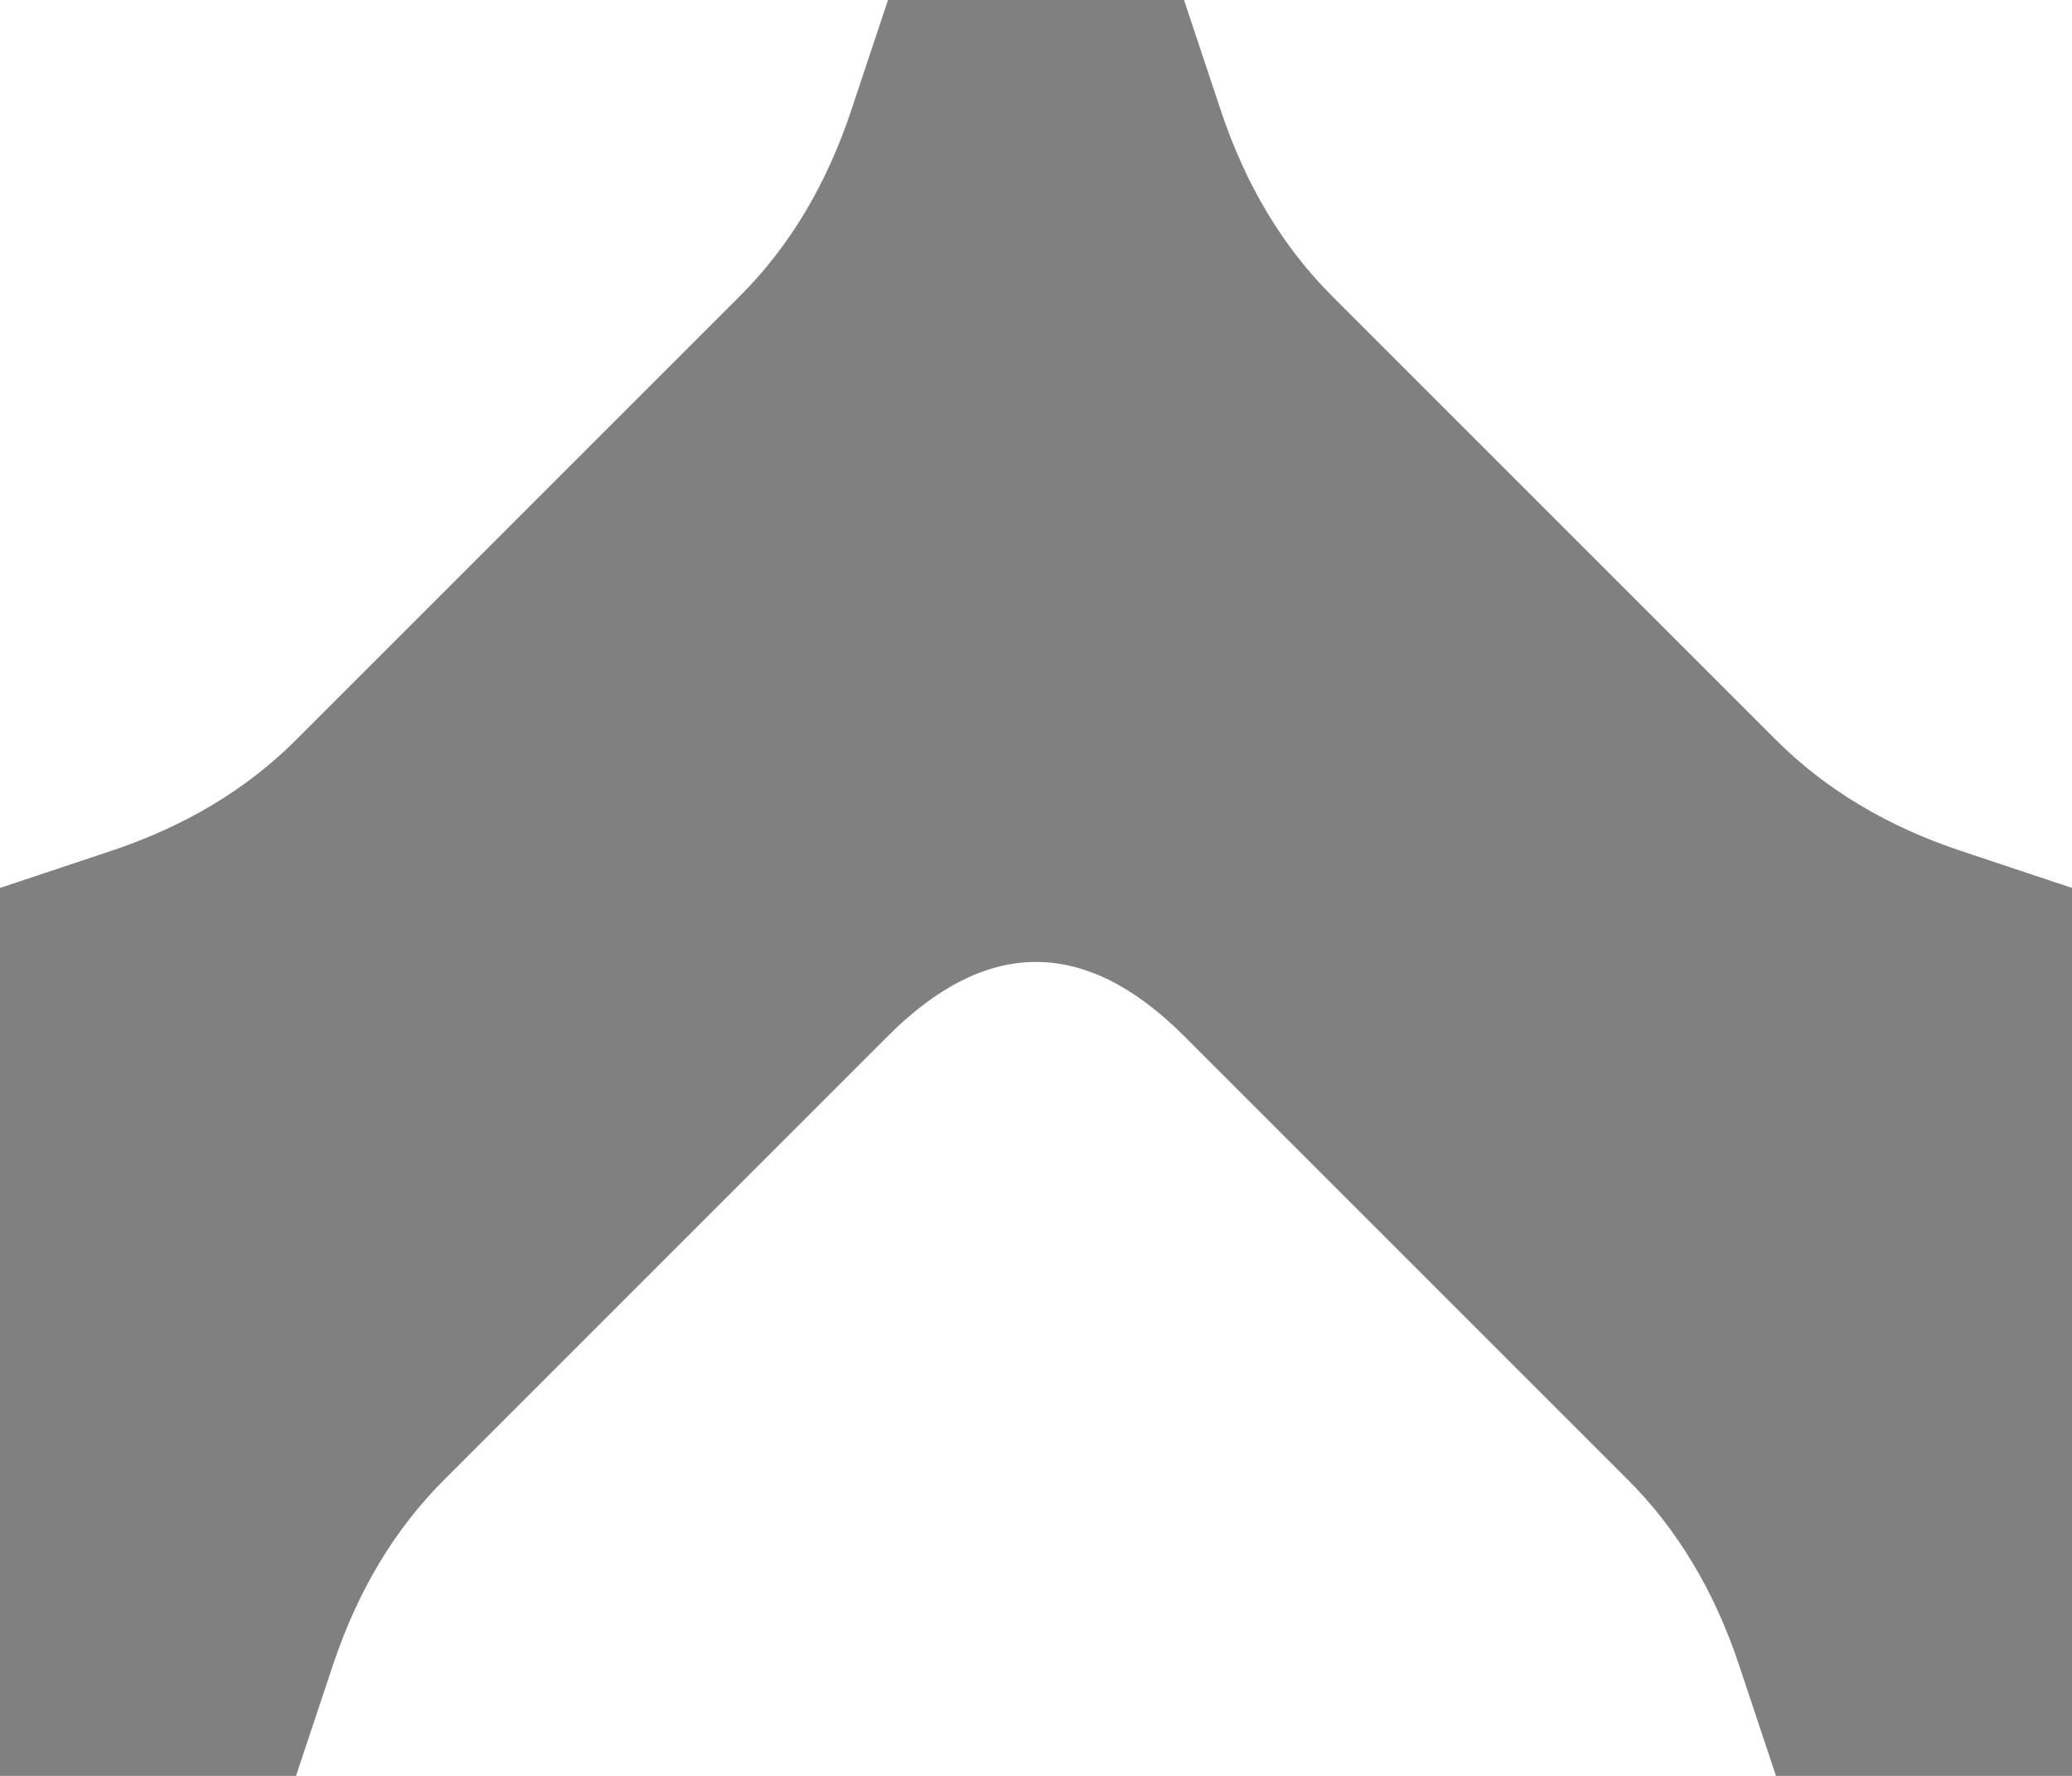
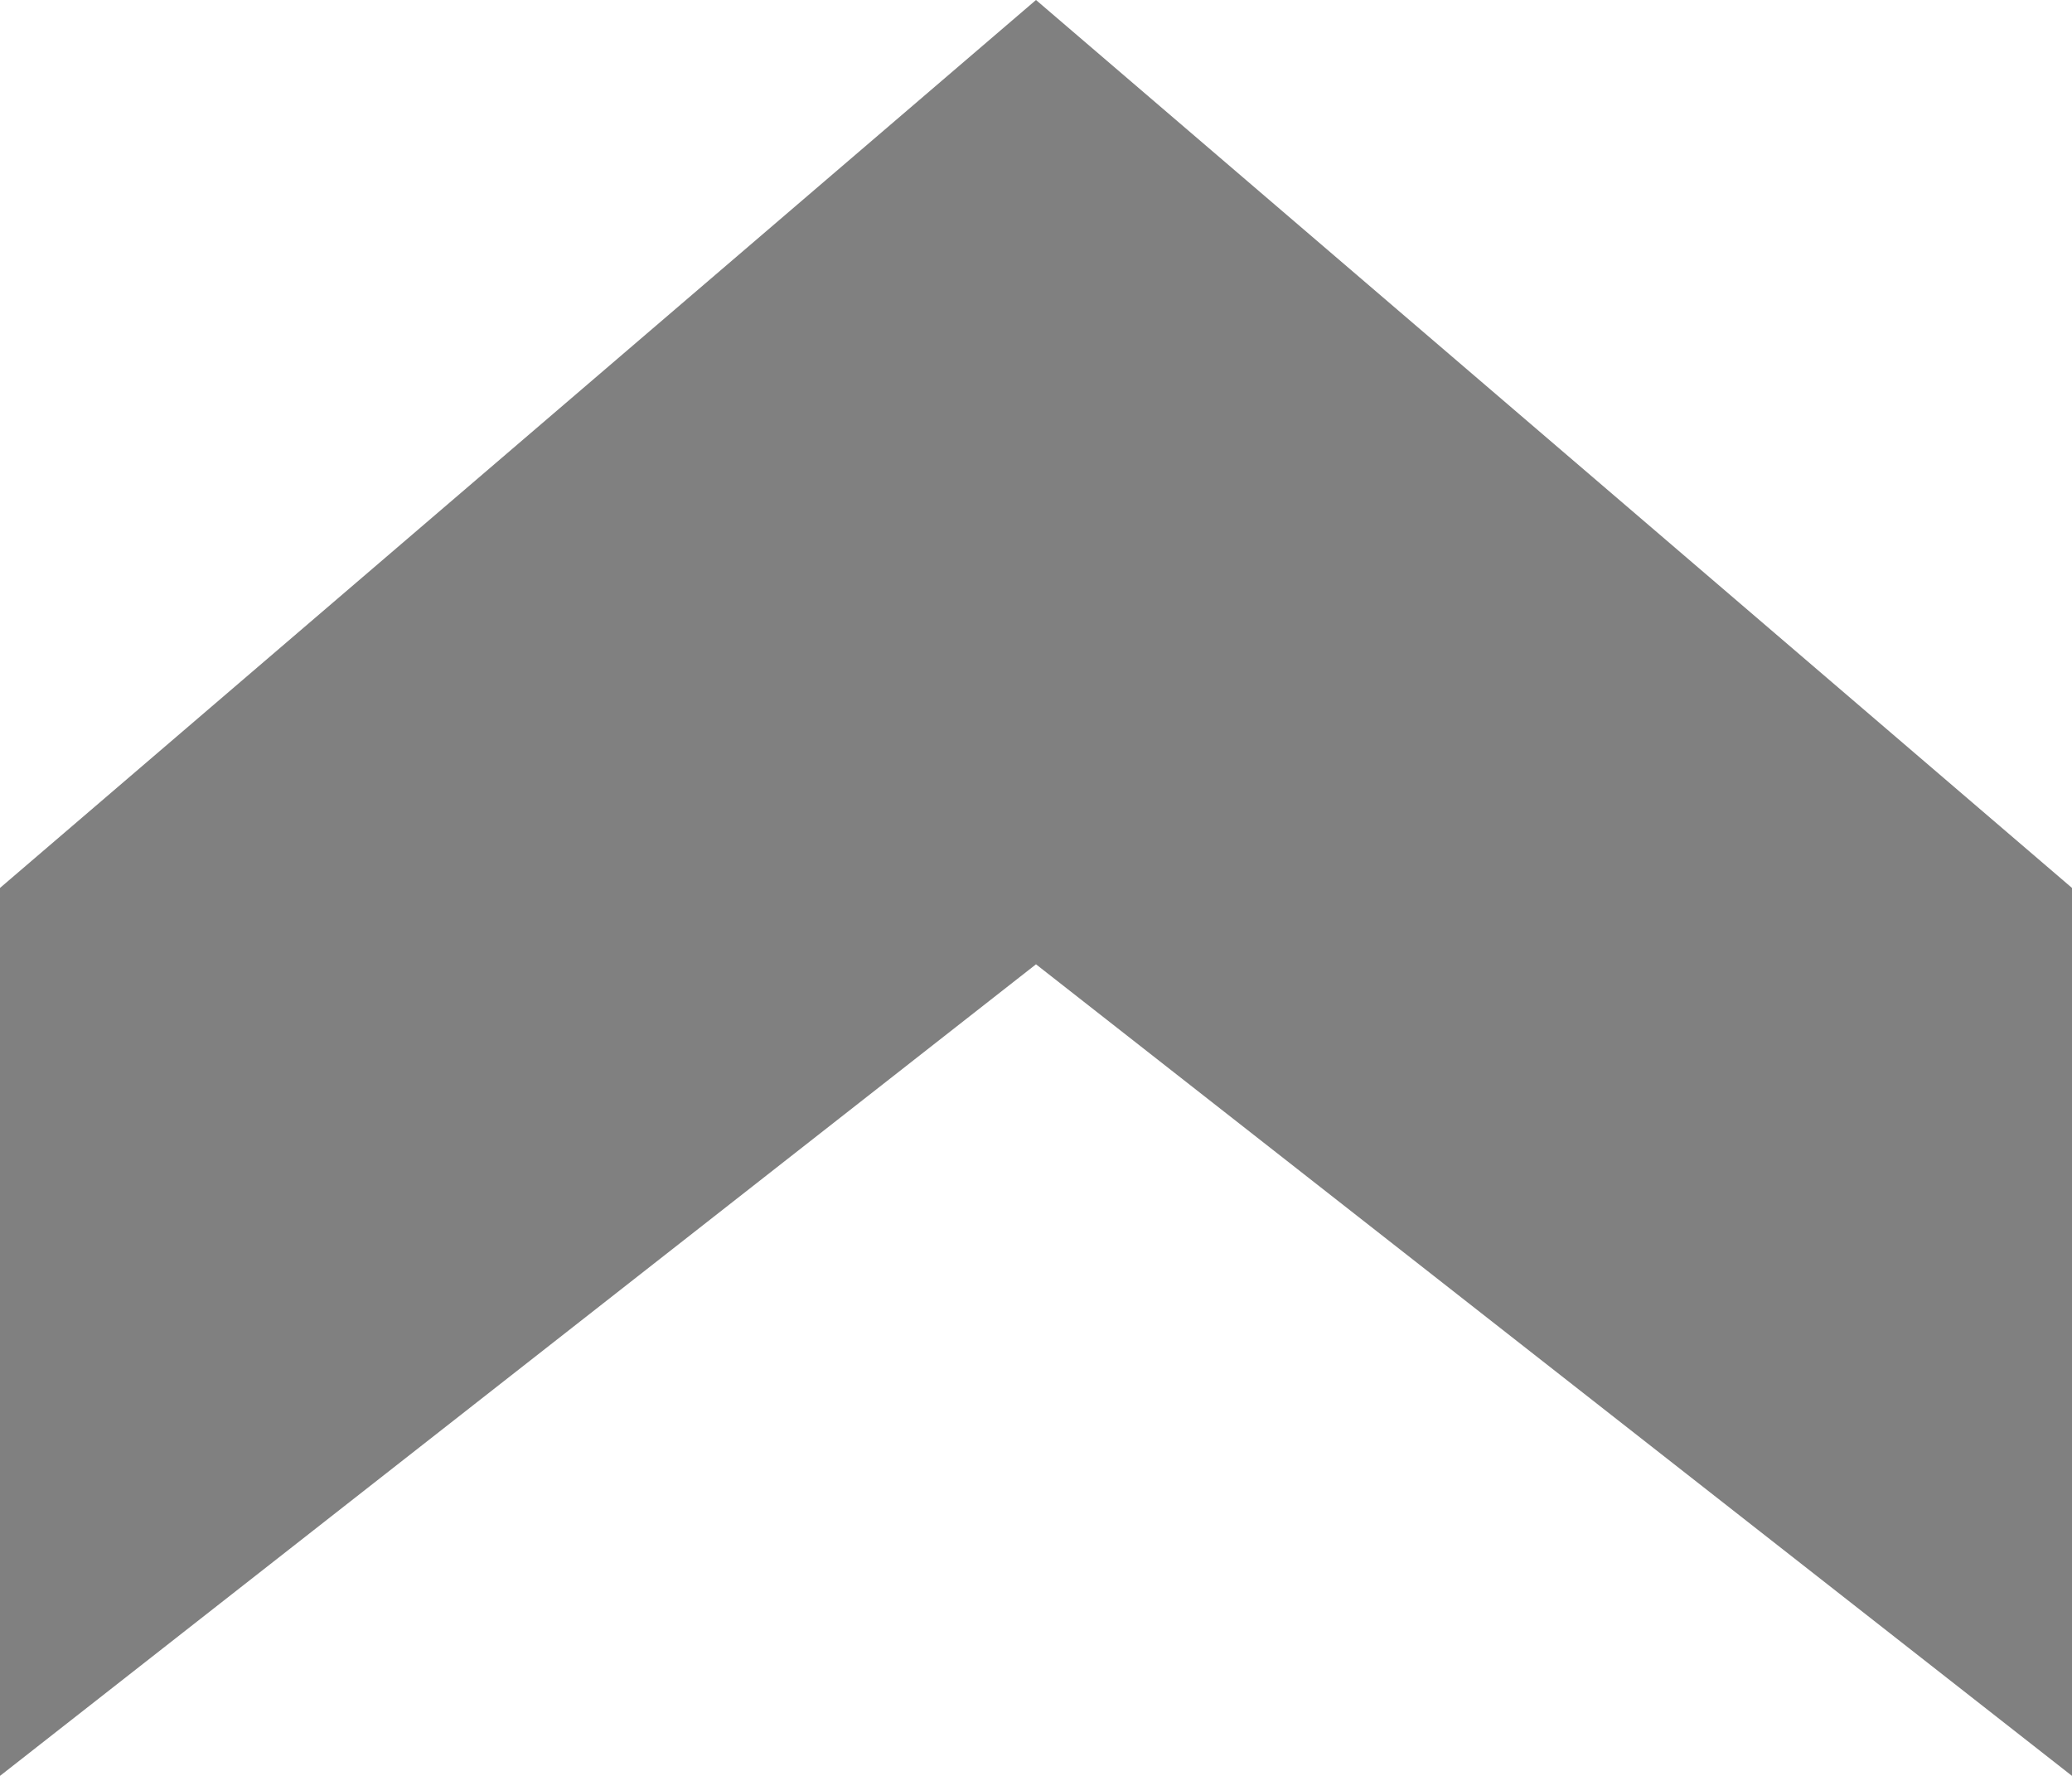
<svg xmlns="http://www.w3.org/2000/svg" width="7mm" height="6mm" viewBox="0 0 7 6" version="1.1" id="svg8">
  <defs id="defs2" />
  <g id="layer1" transform="translate(0.00468177,-0.01050555)">
    <g transform="translate(-0.00468177,0.01050555)" id="g4537">
      <path style="fill:#000000;fill-opacity:0" d="M 0,0.5 V 0 H 0.5 1 1.5 2 2.5 3 L 2.875,0.375 Q 2.75,0.75 2.5,1 2.25,1.25 2,1.5 1.75,1.75 1.5,2 1.25,2.25 1,2.5 0.75,2.75 0.375,2.875 L 0,3 V 2.5 2 1.5 1 0.5" id="path4529" />
-       <path style="fill:#808080;fill-opacity:1" d="M 2.875,0.375 3,0 H 3.5 4 L 4.125,0.375 Q 4.25,0.75 4.5,1 4.75,1.25 5,1.5 5.25,1.75 5.5,2 5.75,2.25 6,2.5 6.25,2.75 6.625,2.875 L 7,3 V 3.5 4 4.5 5 5.5 6 H 6.5 6 L 5.875,5.625 Q 5.75,5.25 5.5,5 5.25,4.75 5,4.5 4.75,4.25 4.5,4 4.25,3.75 4,3.5 3.75,3.25 3.5,3.25 3.25,3.25 3,3.5 2.75,3.75 2.5,4 2.25,4.25 2,4.5 1.75,4.75 1.5,5 1.25,5.25 1.125,5.625 L 1,6 H 0.5 0 V 5.5 5 4.5 4 3.5 3 L 0.375,2.875 Q 0.75,2.75 1,2.5 1.25,2.25 1.5,2 1.75,1.75 2,1.5 2.25,1.25 2.5,1 2.75,0.75 2.875,0.375" id="path4531" />
+       <path style="fill:#808080;fill-opacity:1" d="m 3.5,3.2e-7 c 0,0 0,0 3.5,3 0,1.154 0,1.962 0,3 C 3.5,3.258 3.5,3.258 3.5,3.258 c 0,0 0,0 -3.5,2.742 0,-1.154 0,-1.962 0,-3" id="path4531" />
      <path style="fill:#000000;fill-opacity:0" d="M 4.125,0.375 4,0 H 4.5 5 5.5 6 6.5 7 V 0.5 1 1.5 2 2.5 3 L 6.625,2.875 Q 6.25,2.75 6,2.5 5.75,2.25 5.5,2 5.25,1.75 5,1.5 4.75,1.25 4.5,1 4.25,0.75 4.125,0.375" id="path4533" />
      <path style="fill:#000000;fill-opacity:0" d="M 3,3.5 Q 3.25,3.25 3.5,3.25 3.75,3.25 4,3.5 4.25,3.75 4.5,4 4.75,4.25 5,4.5 5.25,4.75 5.5,5 5.75,5.25 5.875,5.625 L 6,6 H 5.5 5 4.5 4 3.5 3 2.5 2 1.5 1 L 1.125,5.625 Q 1.25,5.25 1.5,5 1.75,4.75 2,4.5 2.25,4.25 2.5,4 2.75,3.75 3,3.5" id="path4535" />
    </g>
  </g>
</svg>
